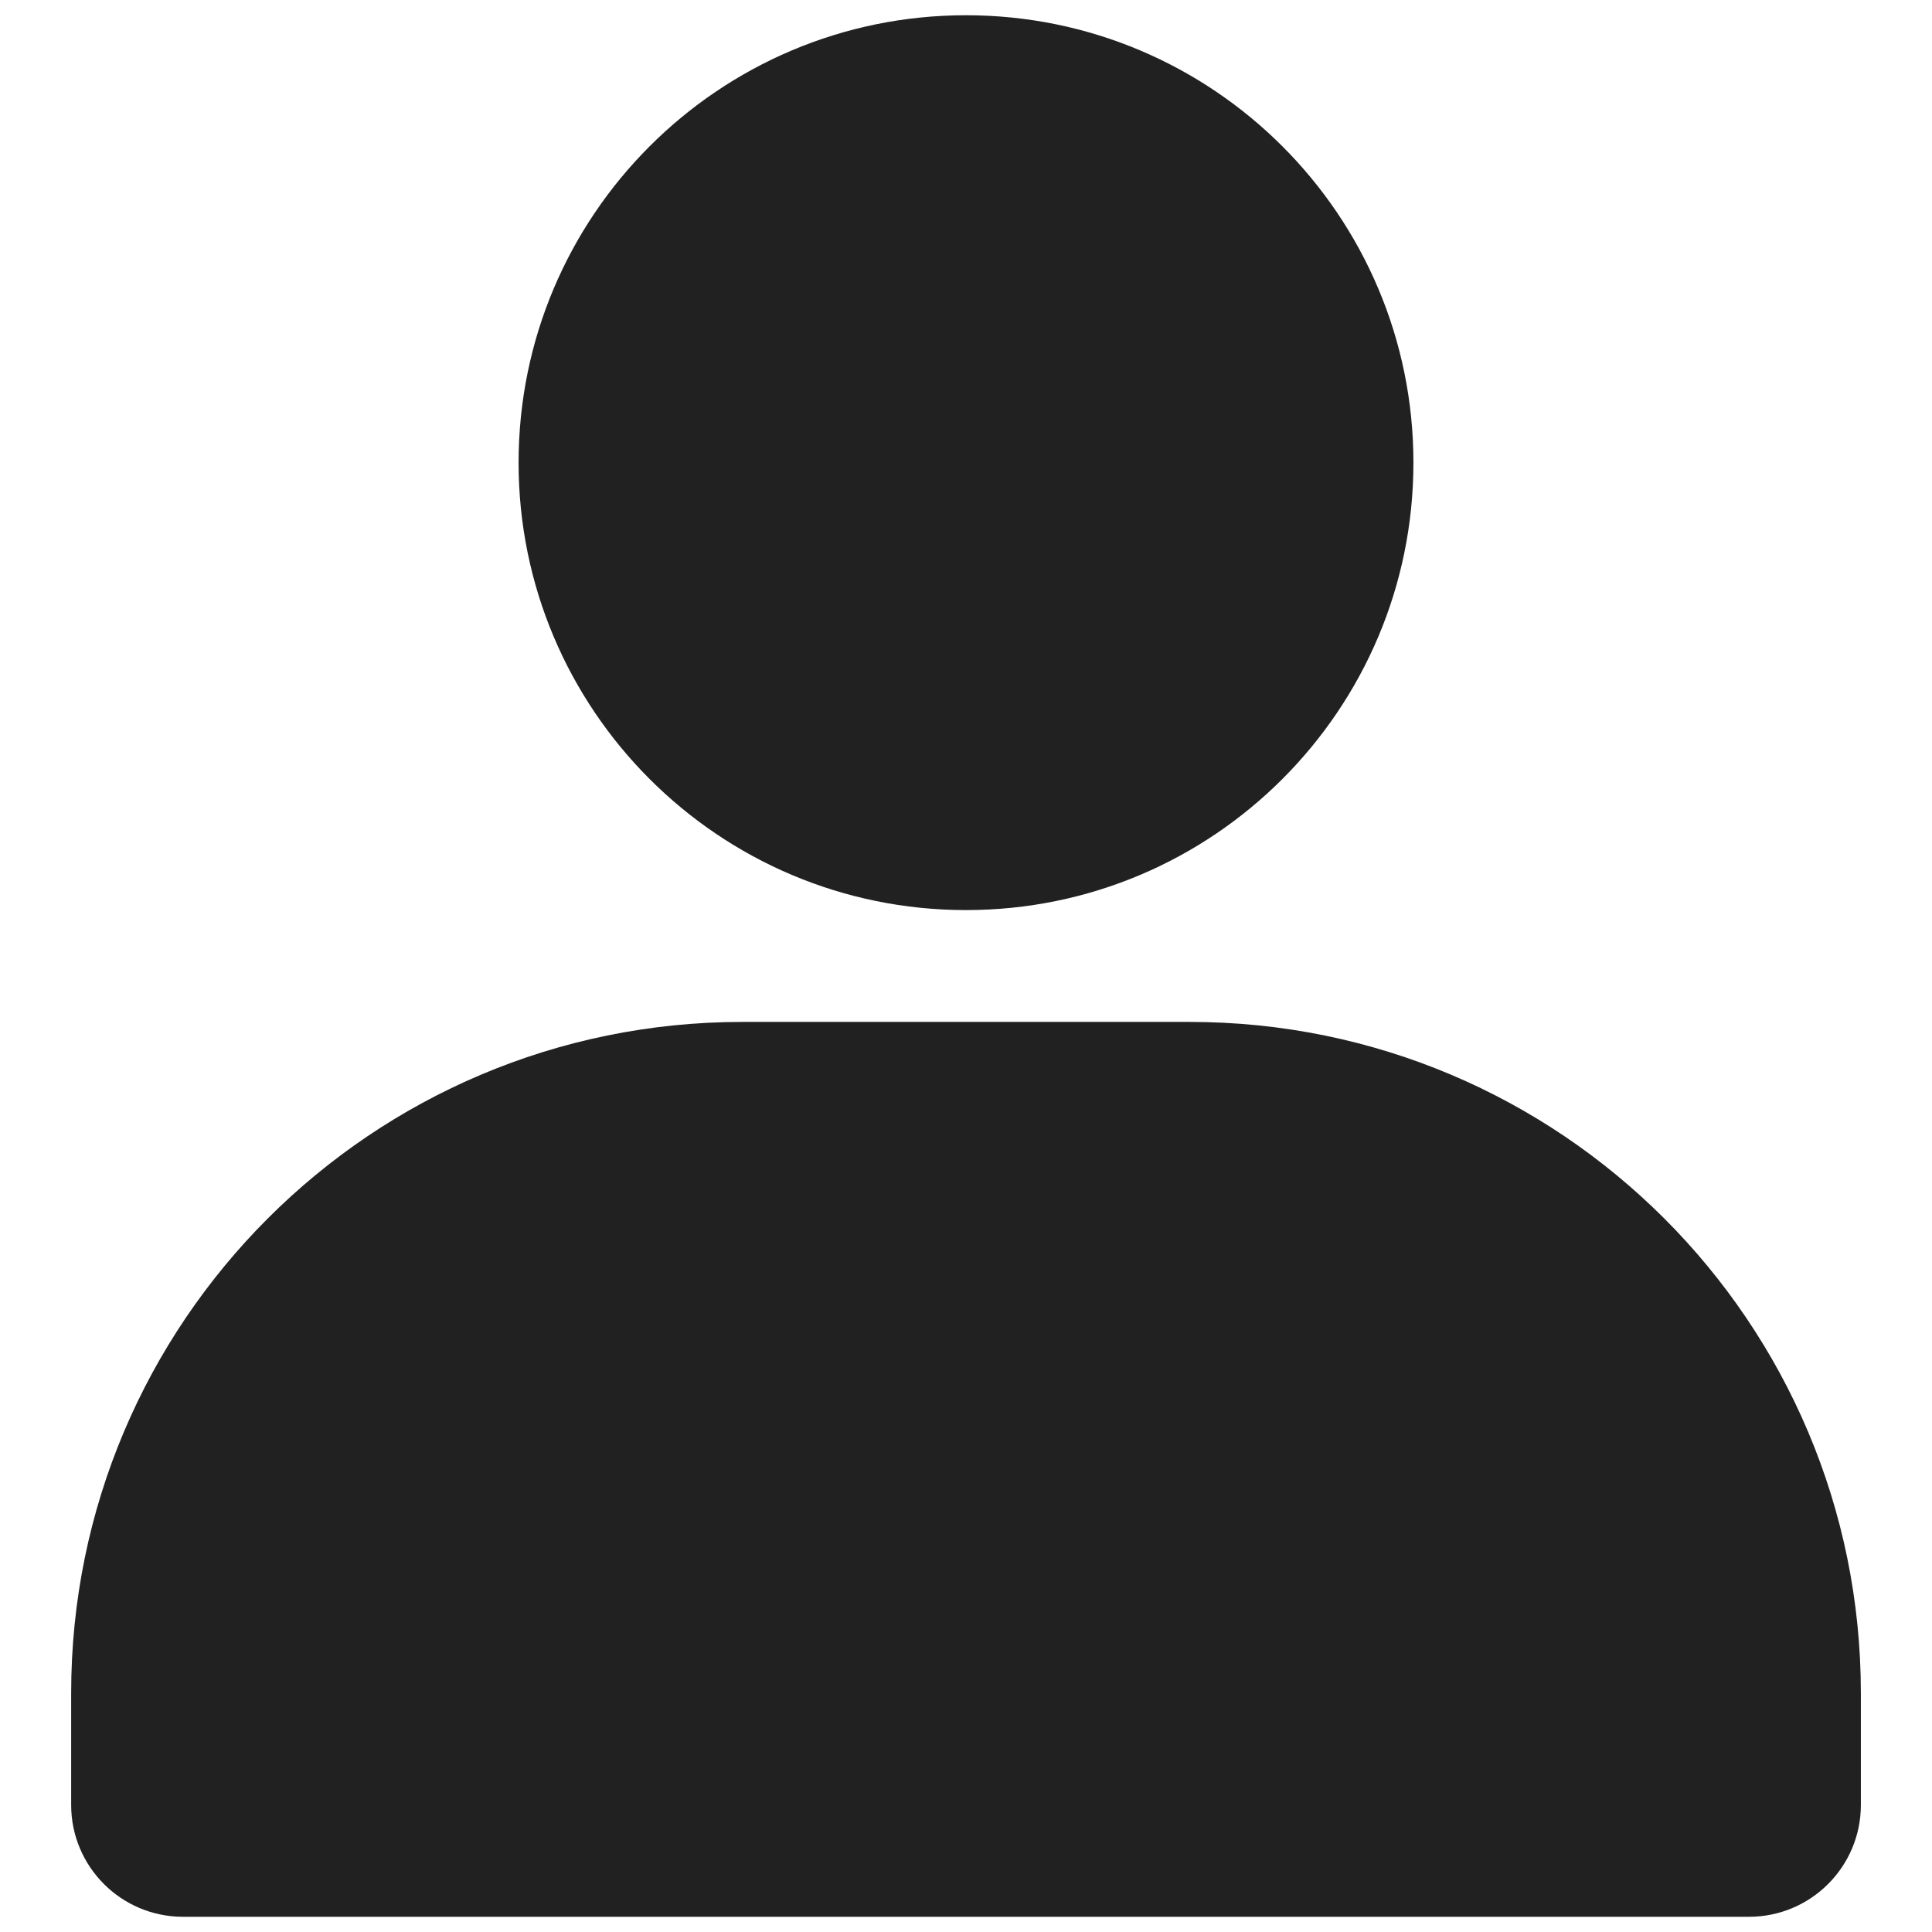
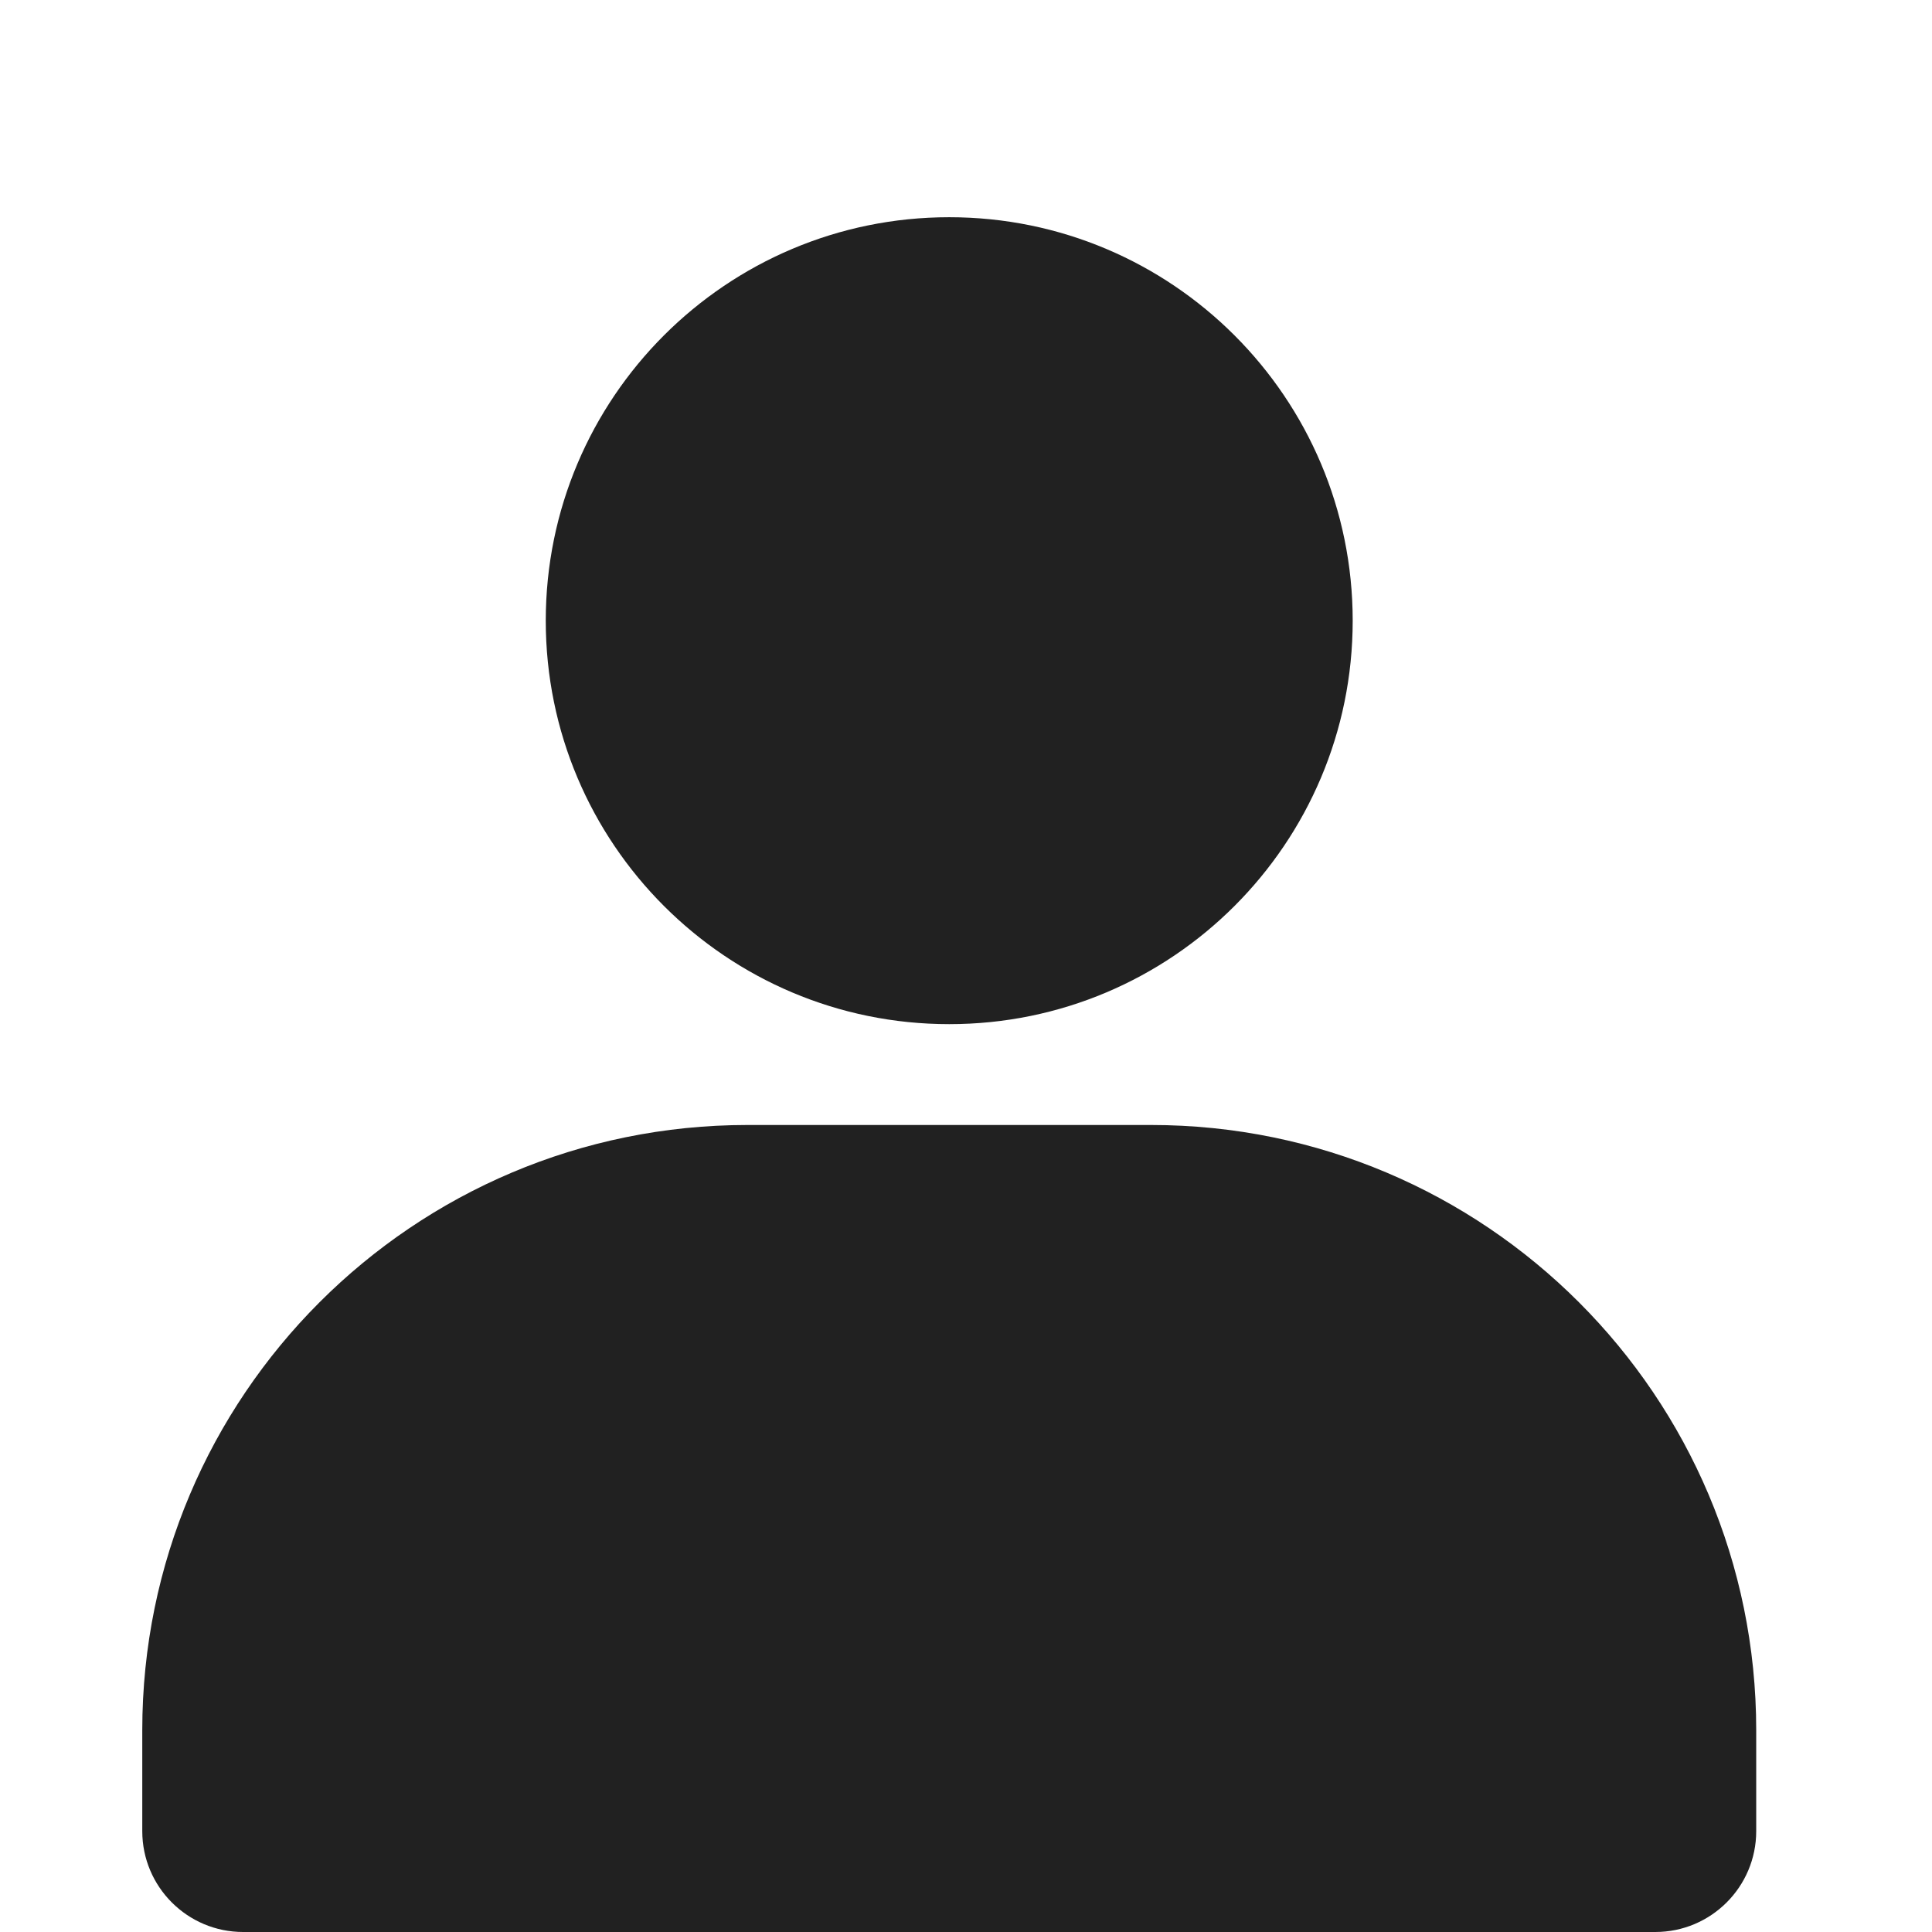
<svg xmlns="http://www.w3.org/2000/svg" version="1.1" id="Layer_1" x="0px" y="0px" width="72px" height="72px" viewBox="0 0 72 72" enable-background="new 0 0 72 72" xml:space="preserve">
  <g>
-     <circle fill="#212121" cx="36" cy="17.242" r="16.674" />
-     <path fill="#212121" d="M69.349,63.096v4.169c0,2.301-1.867,4.168-4.169,4.168H6.82c-2.302,0-4.168-1.867-4.168-4.168v-4.169   c0-13.813,11.198-25.012,25.011-25.012h16.674C58.151,38.084,69.349,49.282,69.349,63.096z" />
+     <circle fill="#212121" cx="35.375" cy="23.131" r="15.036" />
+     <path fill="#212121" d="M65.449,64.48v3.761c0,2.075-1.684,3.759-3.761,3.759H9.061c-2.076,0-3.759-1.684-3.759-3.759V64.48   c0-12.455,10.098-22.555,22.555-22.555h15.037C55.35,41.926,65.449,52.024,65.449,64.48z" />
  </g>
</svg>
